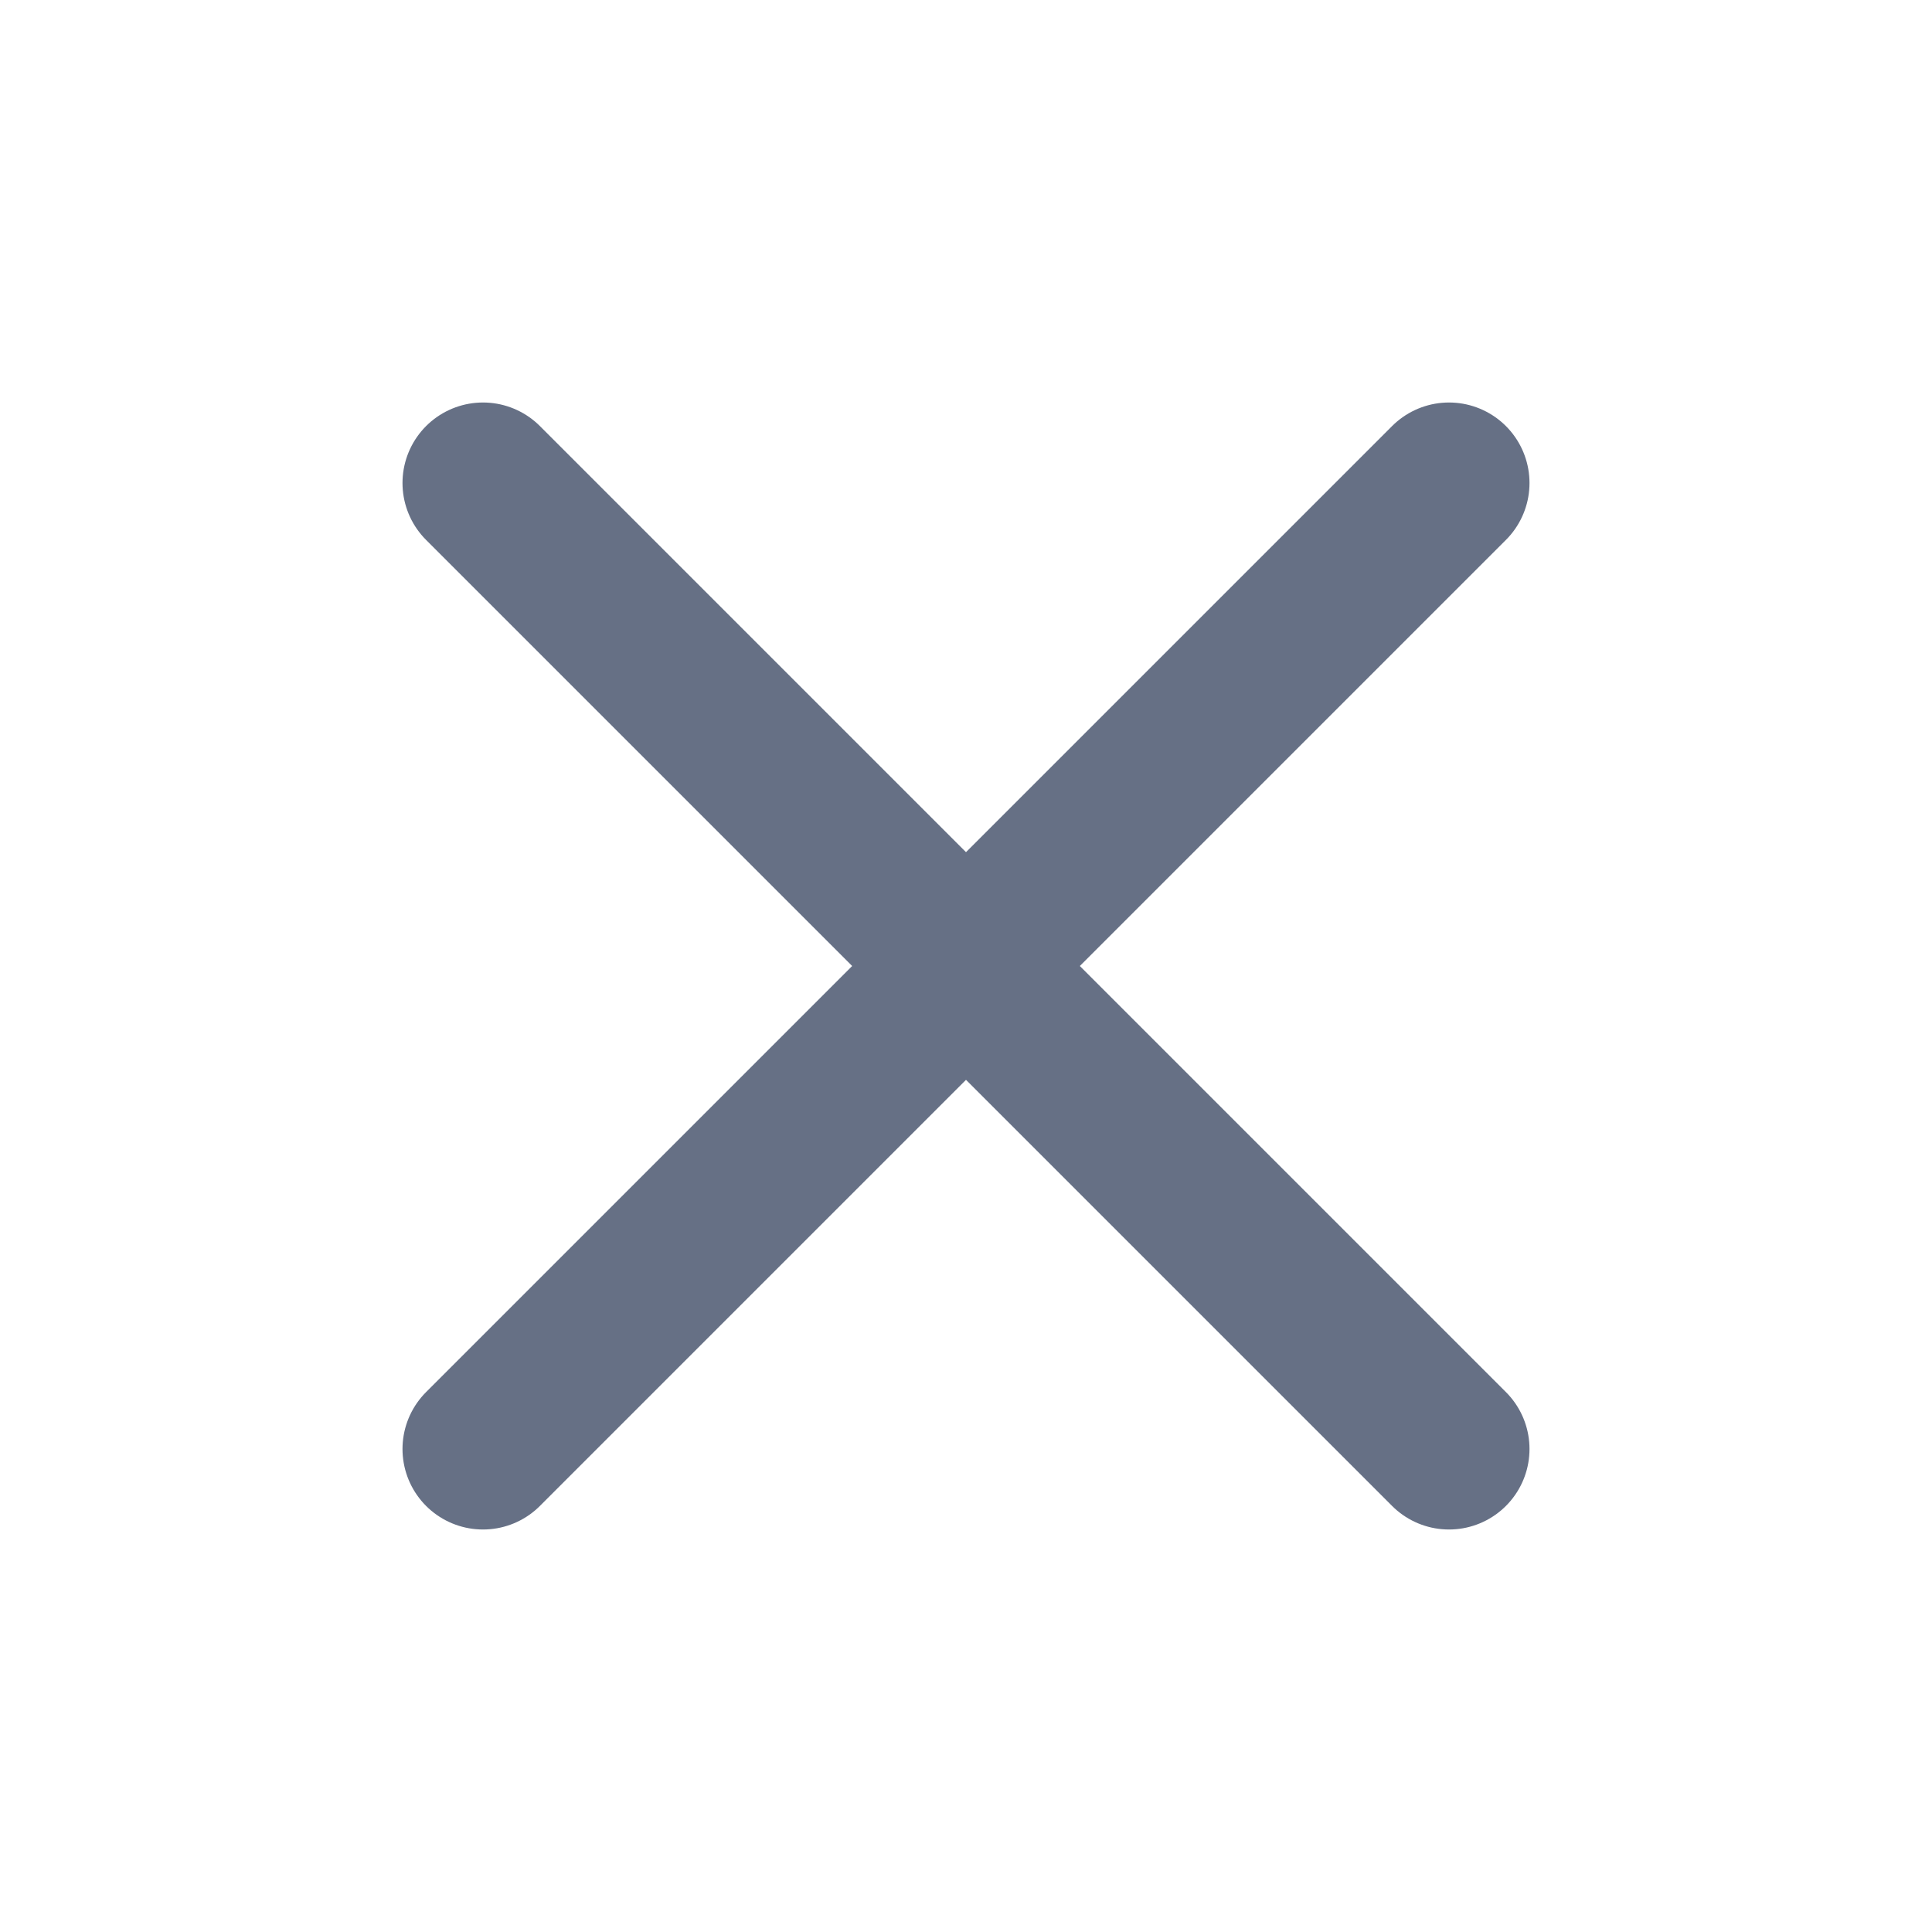
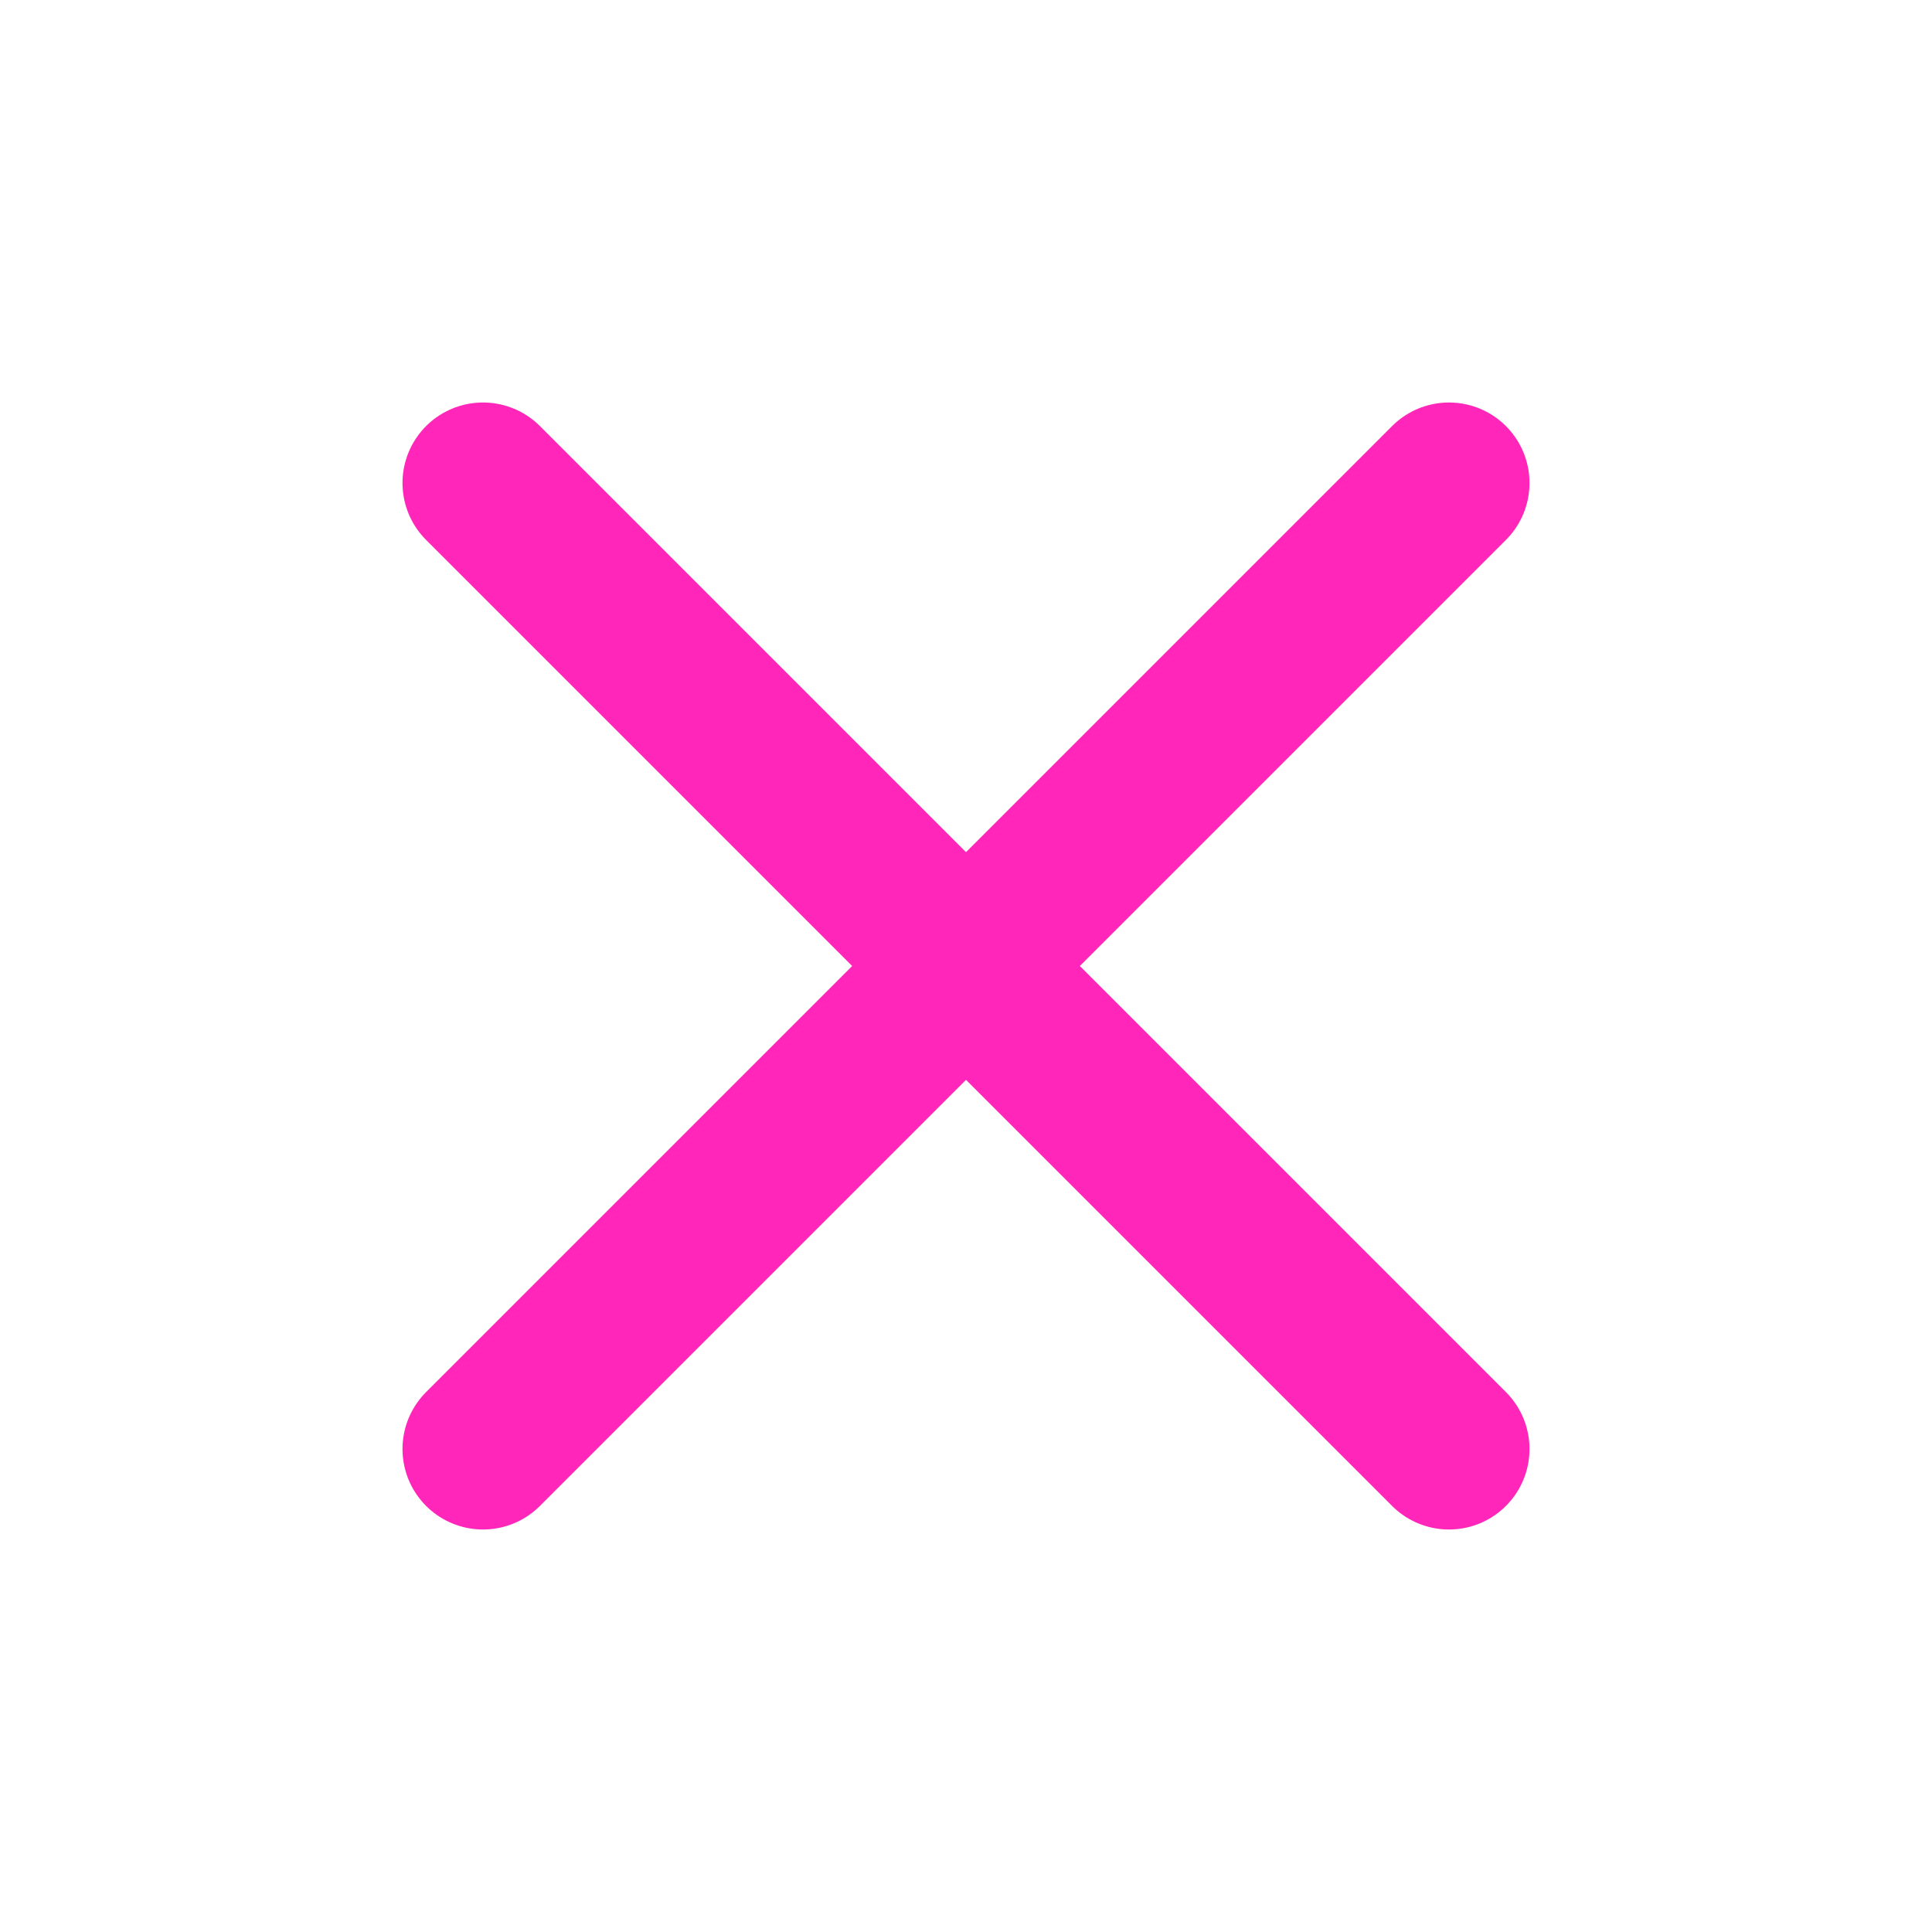
<svg xmlns="http://www.w3.org/2000/svg" width="24" height="24" viewBox="0 0 24 24" fill="none">
-   <path d="M18 6L6 18M6 6L18 18" stroke="#667085" stroke-width="2" stroke-linecap="round" stroke-linejoin="round" />
+   <path d="M18 6L6 18M6 6L18 18" stroke="#ff26b9" stroke-width="2" stroke-linecap="round" stroke-linejoin="round" />
</svg>
